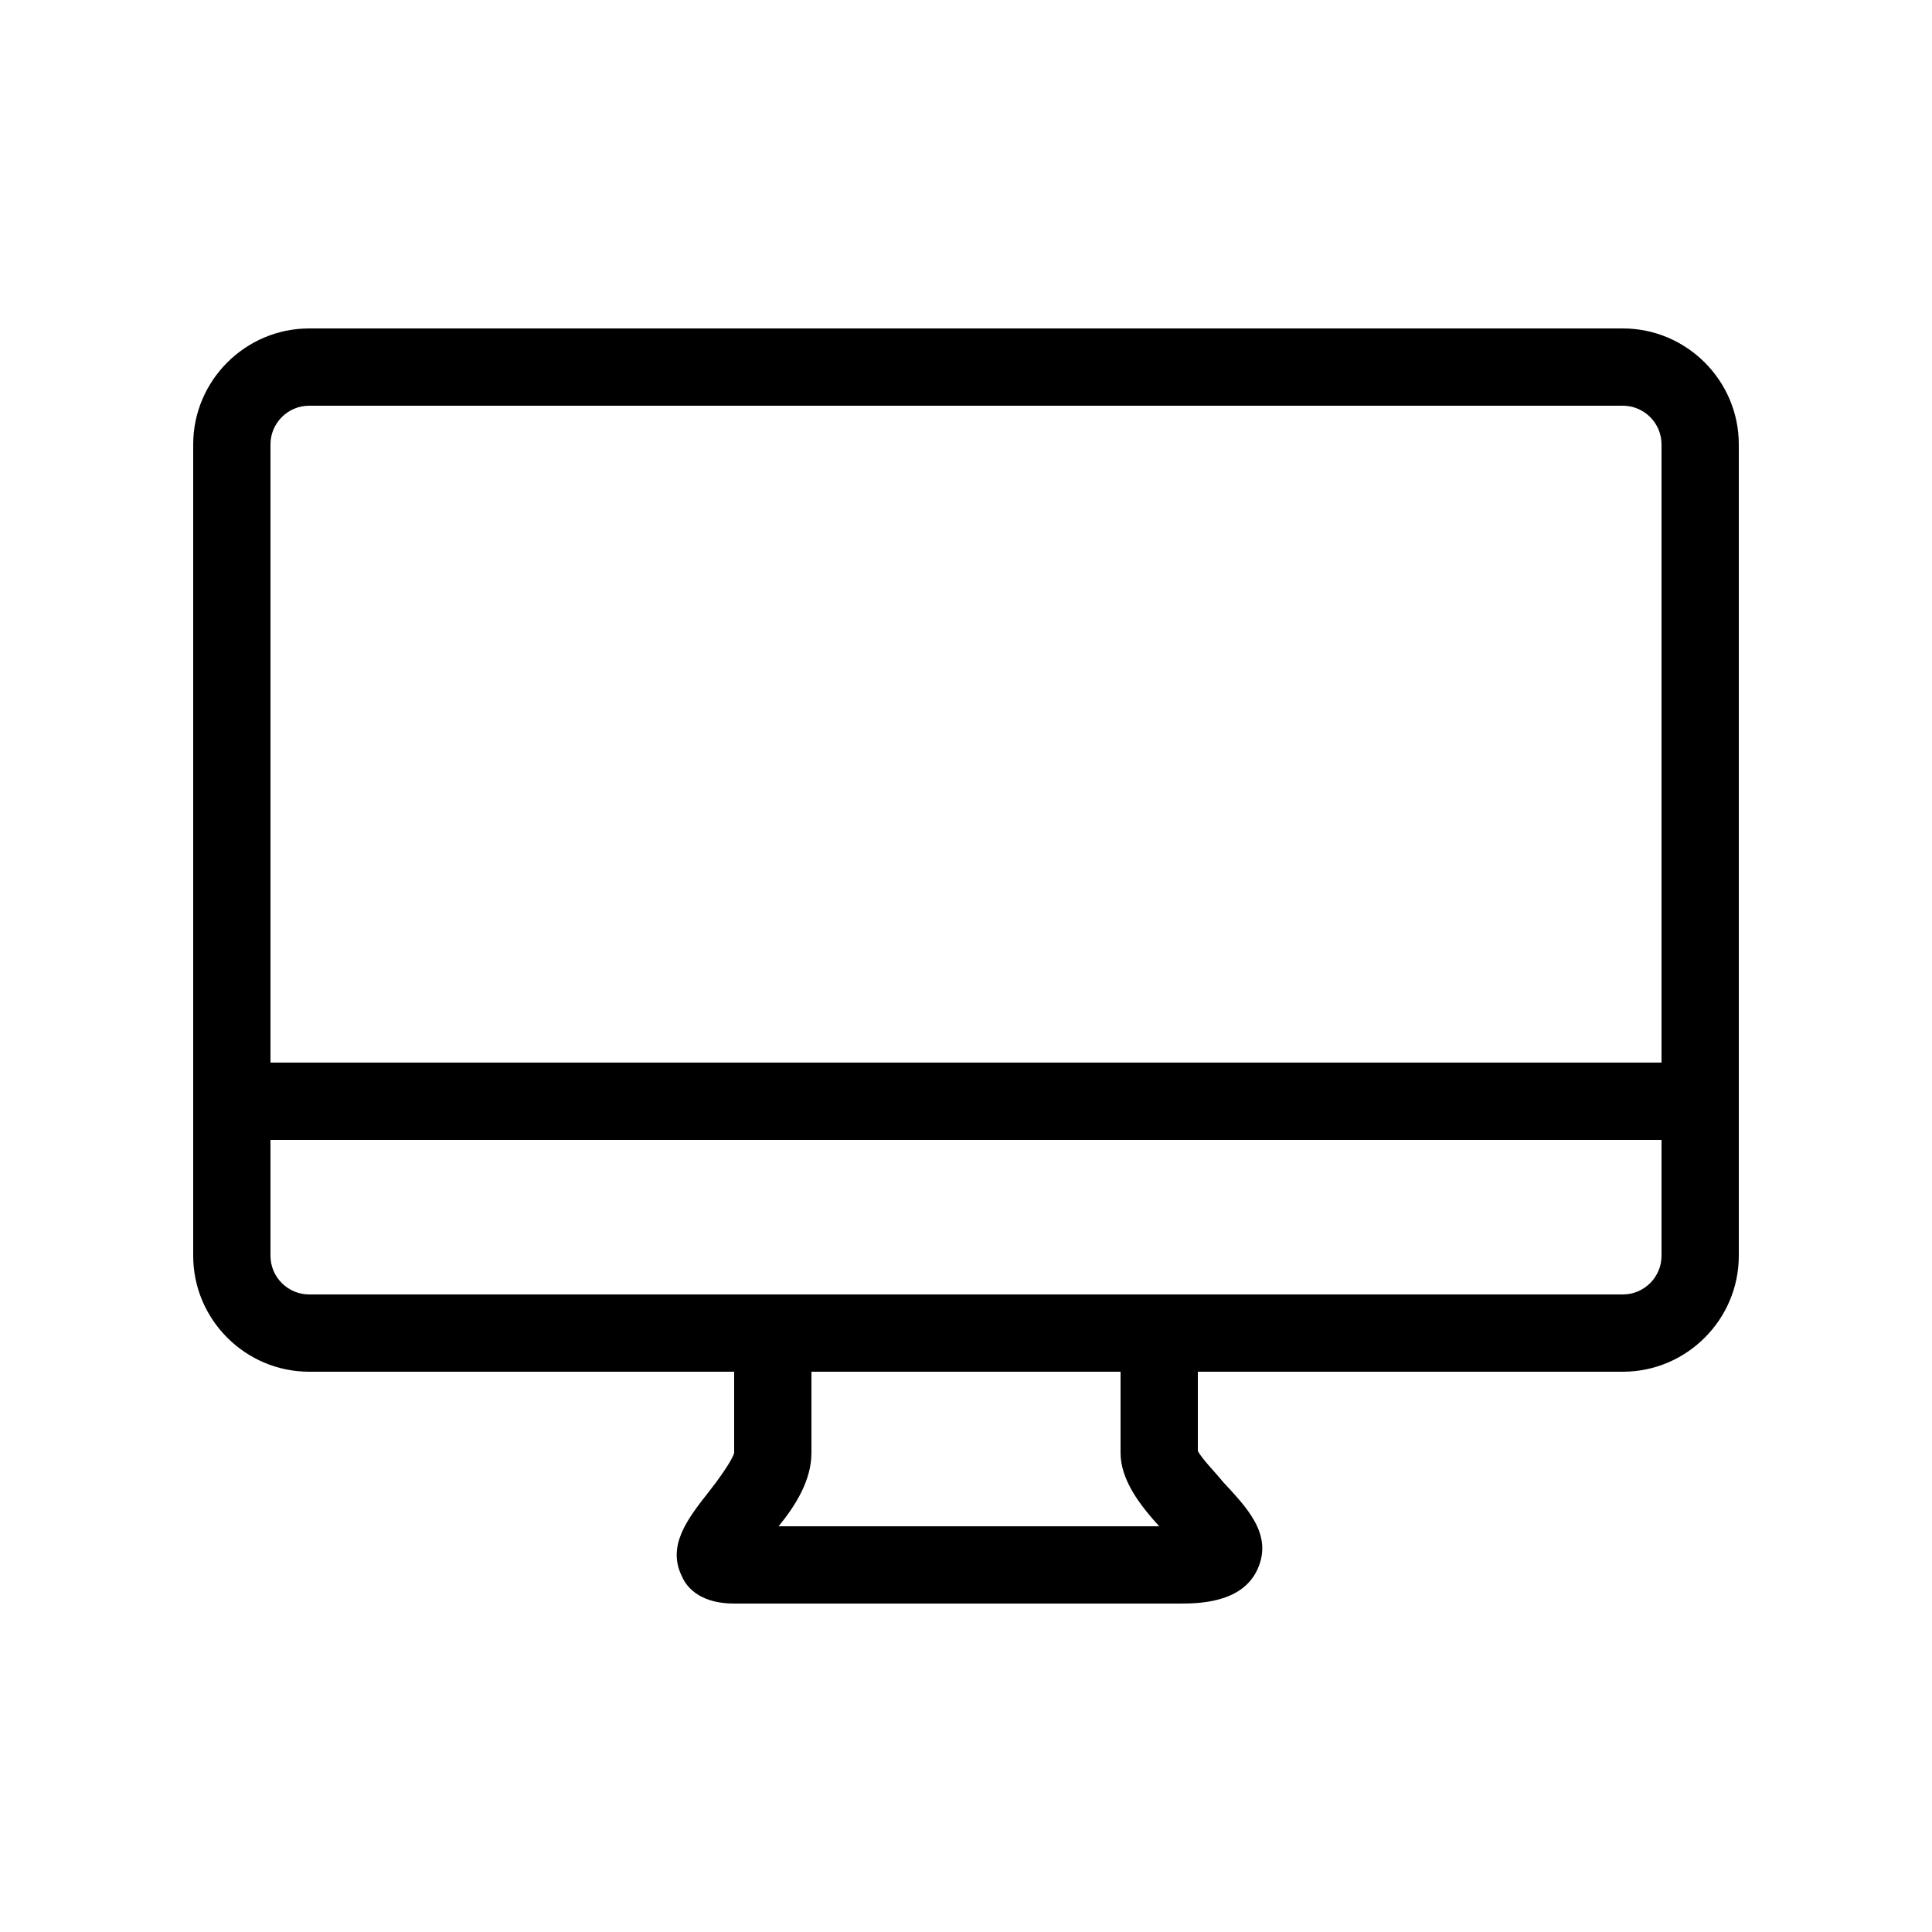
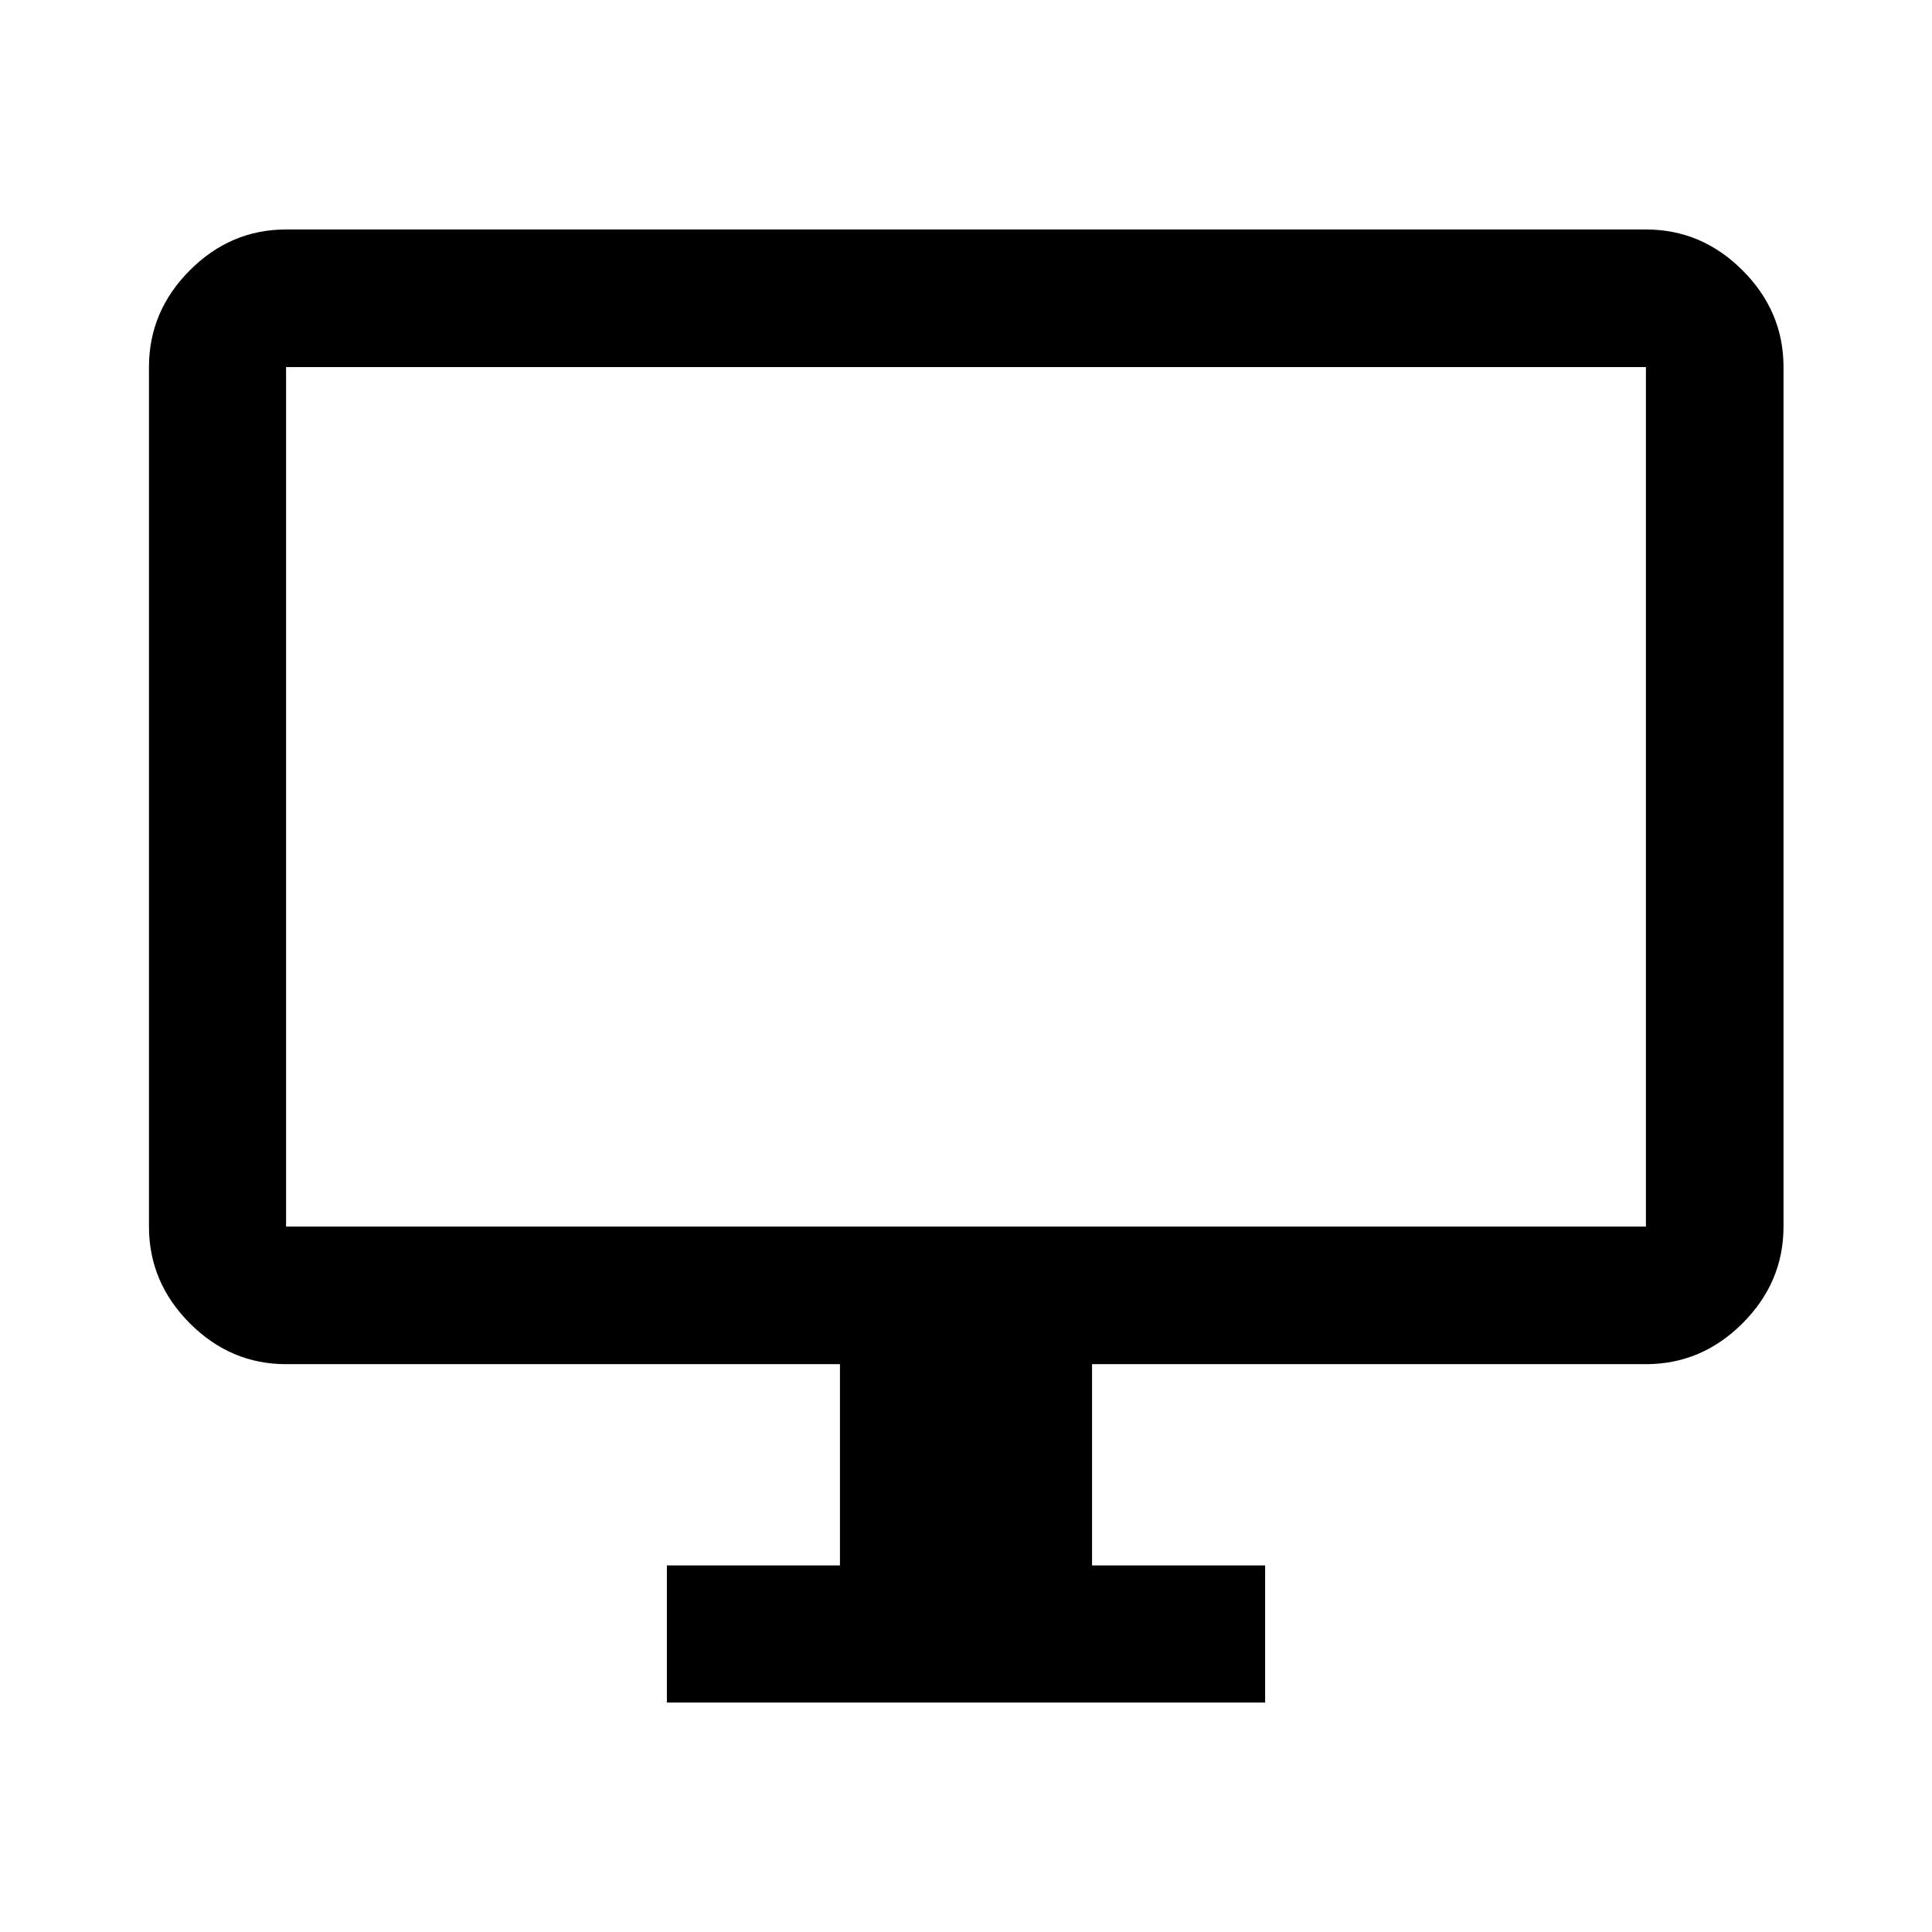
- <svg xmlns="http://www.w3.org/2000/svg" width="100" height="100" viewBox="0 0 100 100" id="computer">
-   <path d="M84 17H16c-3.3 0-6 2.7-6 6v42c0 3.3 2.7 6 6 6h22v4.2c-.1.4-.9 1.5-1.3 2-1.1 1.4-2.2 2.8-1.4 4.4.3.7 1.1 1.4 2.7 1.4h23c1 0 3.3 0 4.1-1.8.8-1.8-.6-3.2-1.8-4.5-.4-.5-1.1-1.2-1.3-1.6V71h22c3.3 0 6-2.7 6-6V23c0-3.3-2.7-6-6-6zM40.3 79c.9-1.1 1.7-2.4 1.7-3.8V71h16v4.2c0 1.4 1 2.7 2 3.8H40.3zM86 65c0 1.1-.9 2-2 2H16c-1.1 0-2-.9-2-2v-6h72v6zm0-10H14V23c0-1.1.9-2 2-2h68c1.1 0 2 .9 2 2v32z" />
-   <path fill="#00F" d="M524-370v1684h-1784V-370H524m8-8h-1800v1700H532V-378z" />
+ <svg xmlns="http://www.w3.org/2000/svg" height="48" viewBox="0 -960 960 960" width="48">
+   <path d="M331.37-114.022v-68.13h86v-100H142.152q-27.599 0-47.865-20.336-20.265-20.336-20.265-48.034v-427.087q0-27.697 20.265-48.033 20.266-20.336 47.865-20.336h675.696q27.697 0 48.033 20.336 20.337 20.336 20.337 48.033v427.087q0 27.698-20.337 48.034-20.336 20.336-48.033 20.336H542.63v100h86v68.13H331.37Zm-189.218-236.5h675.696v-427.087H142.152v427.087Zm0 0v-427.087 427.087Z" />
</svg>
